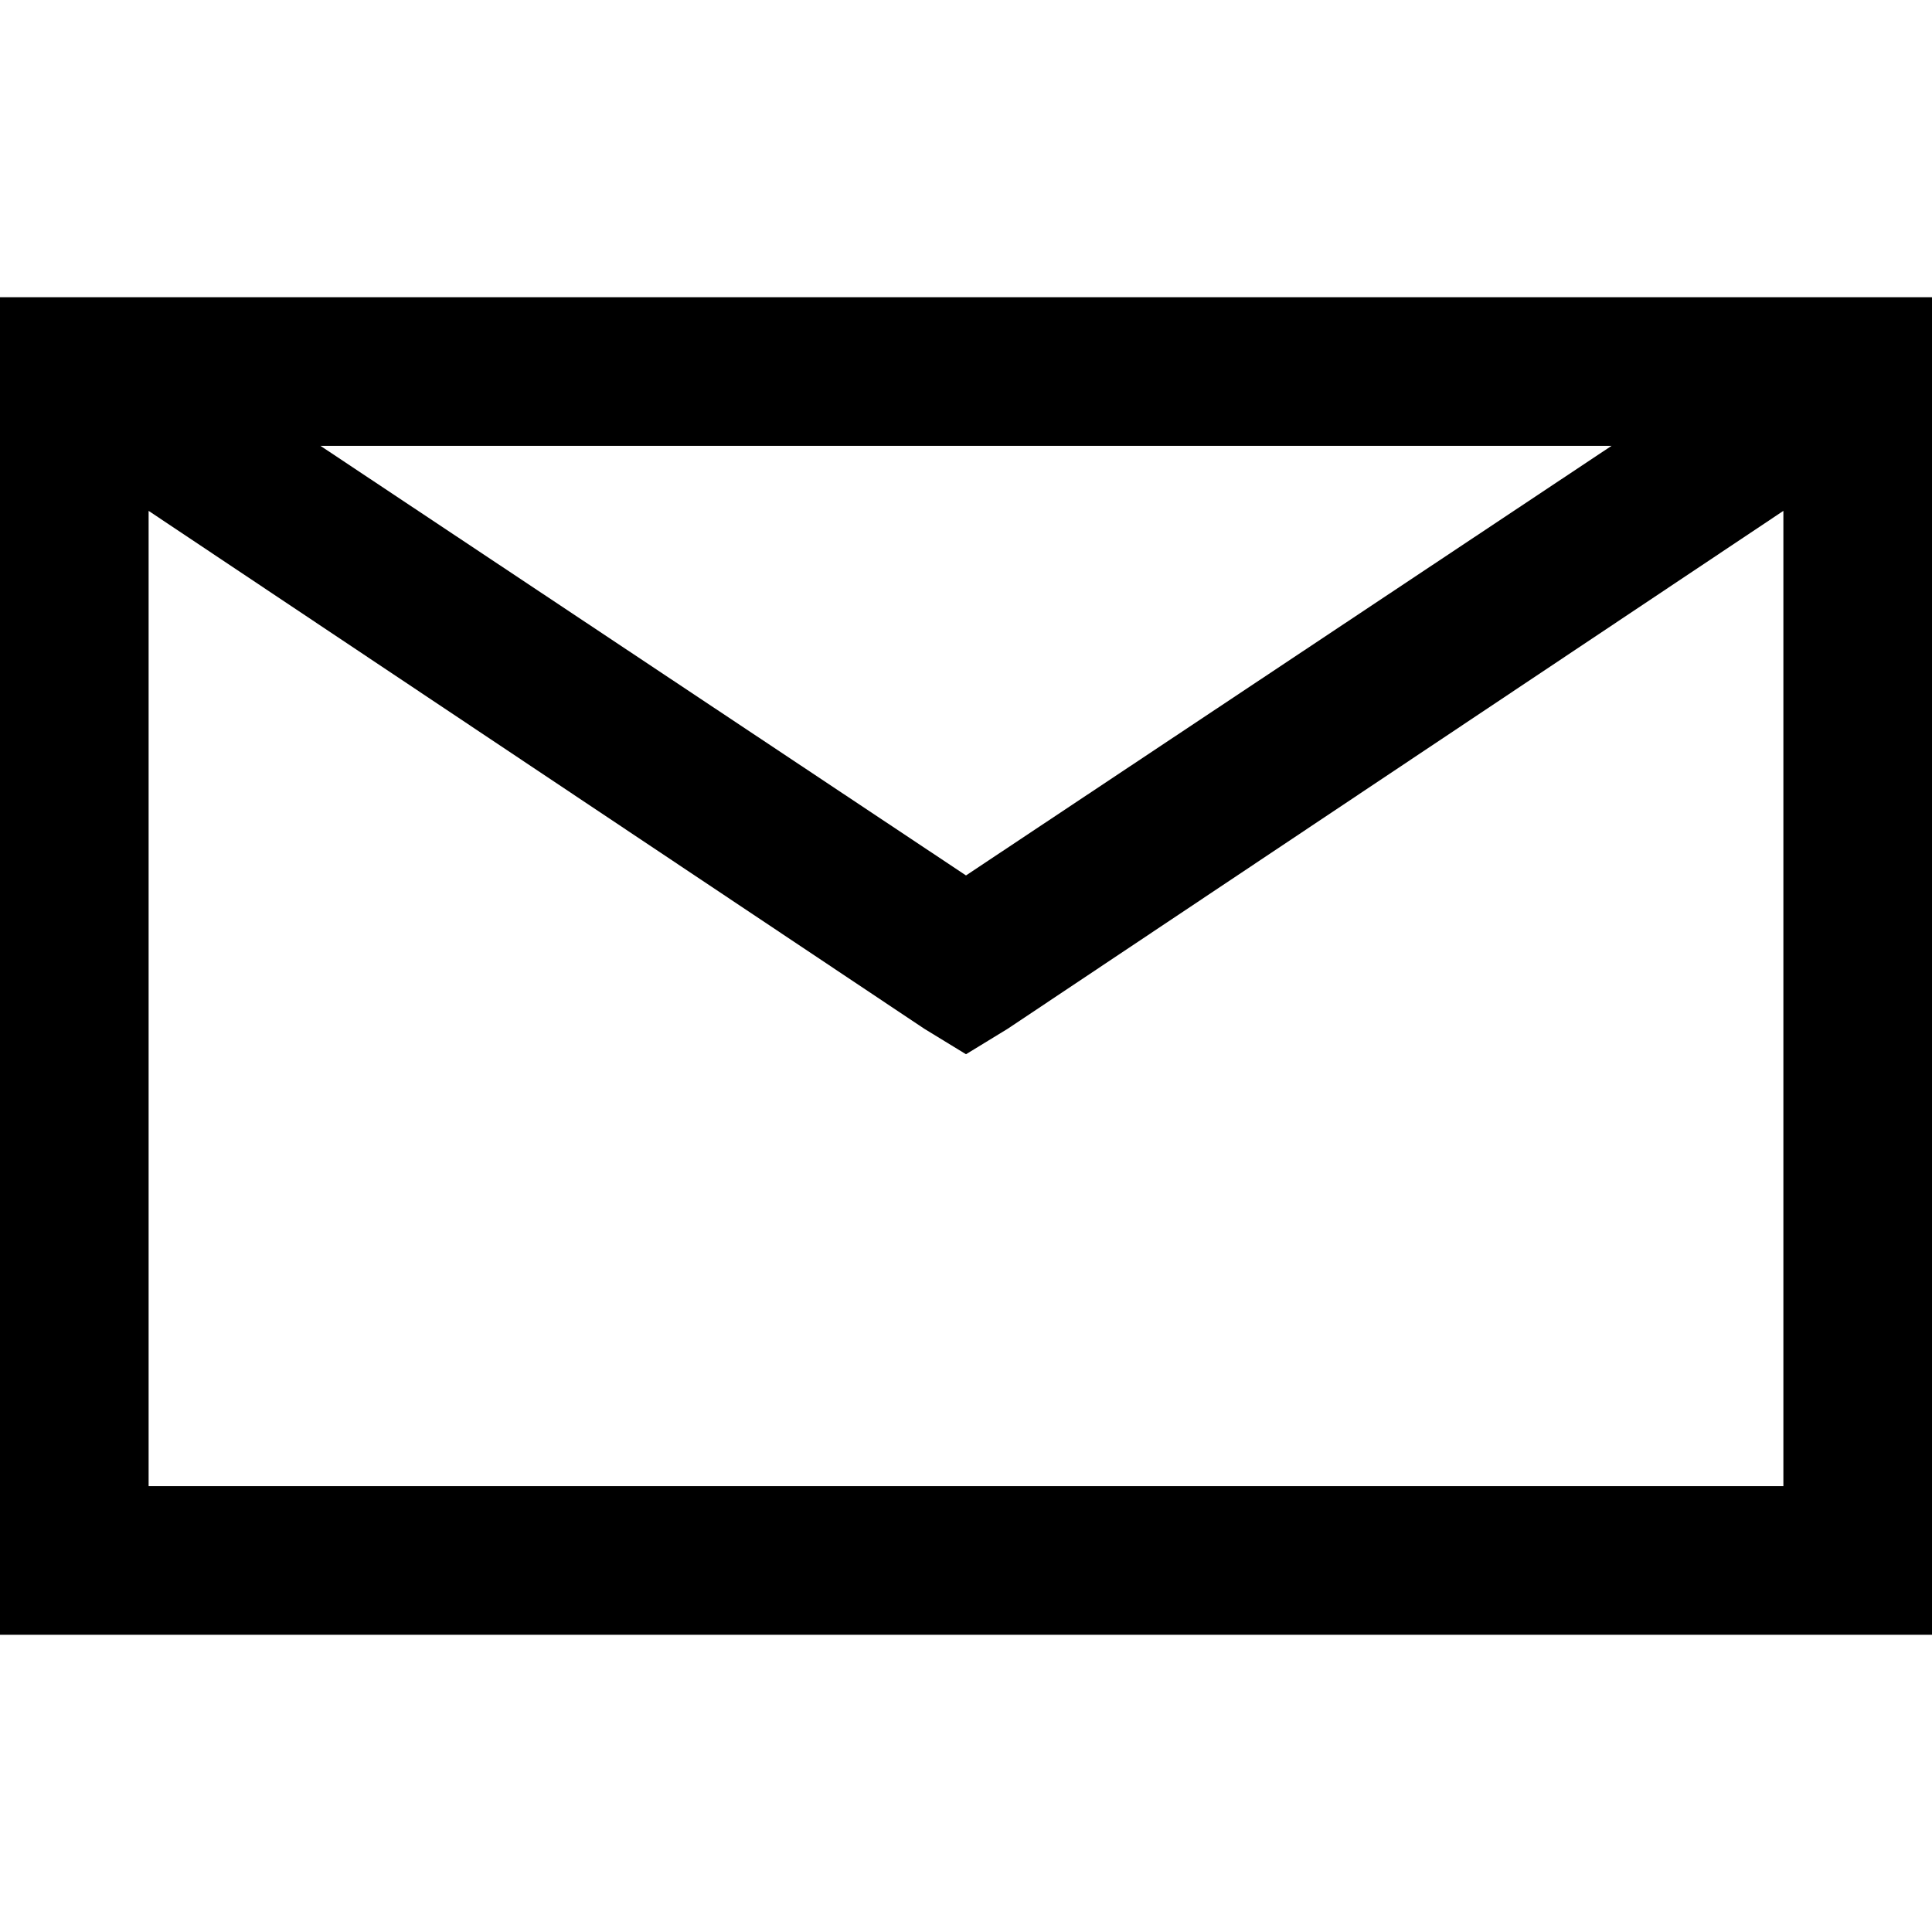
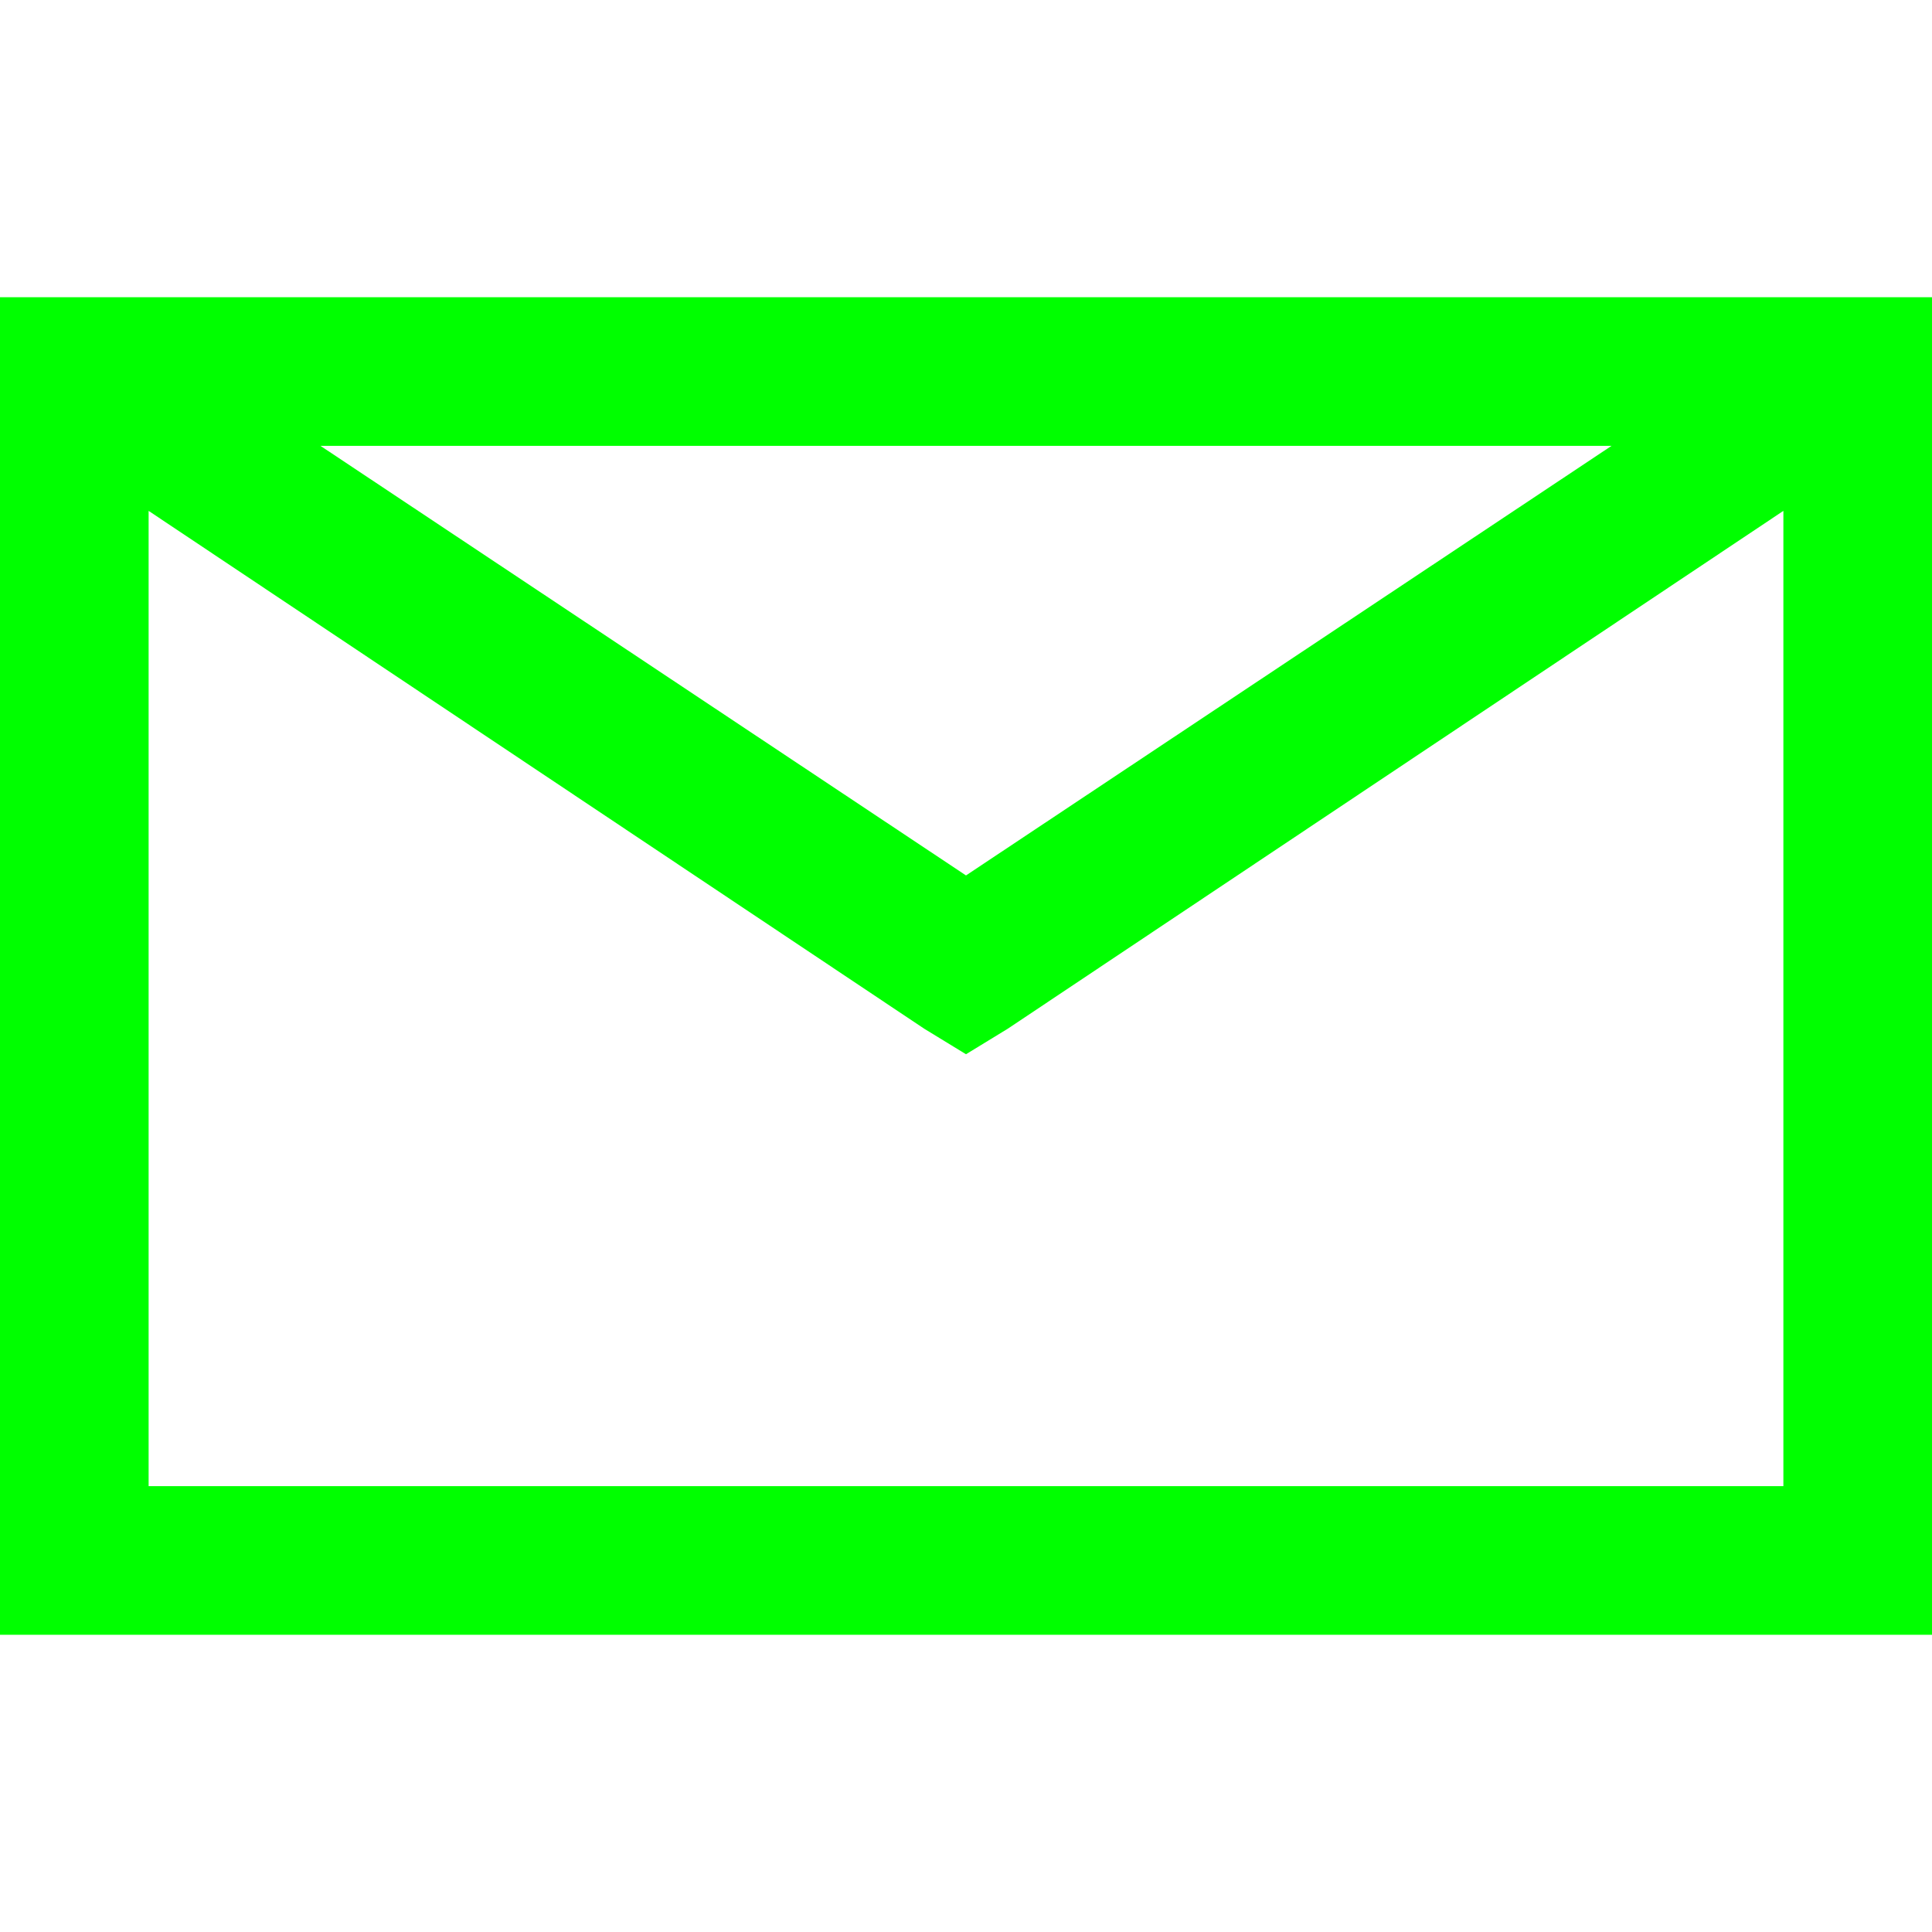
<svg class="{{ with .class }}{{ . }} {{ end }}icon icon-mail" width="24" height="24" viewBox="0 0 416 288">
-   <path d="m0 16v256 16h16 384 16v-16-256-16h-16-384-16zm347 16-139 92.5-139-92.5zm-148 125.5 9 5.5 9-5.5 167-111.5v210h-352v-210z" />
+   <path fill="#00ff00" d="m0 16v256 16h16 384 16v-16-256-16h-16-384-16zm347 16-139 92.5-139-92.5zm-148 125.5 9 5.5 9-5.5 167-111.5v210h-352v-210z" />
</svg>
